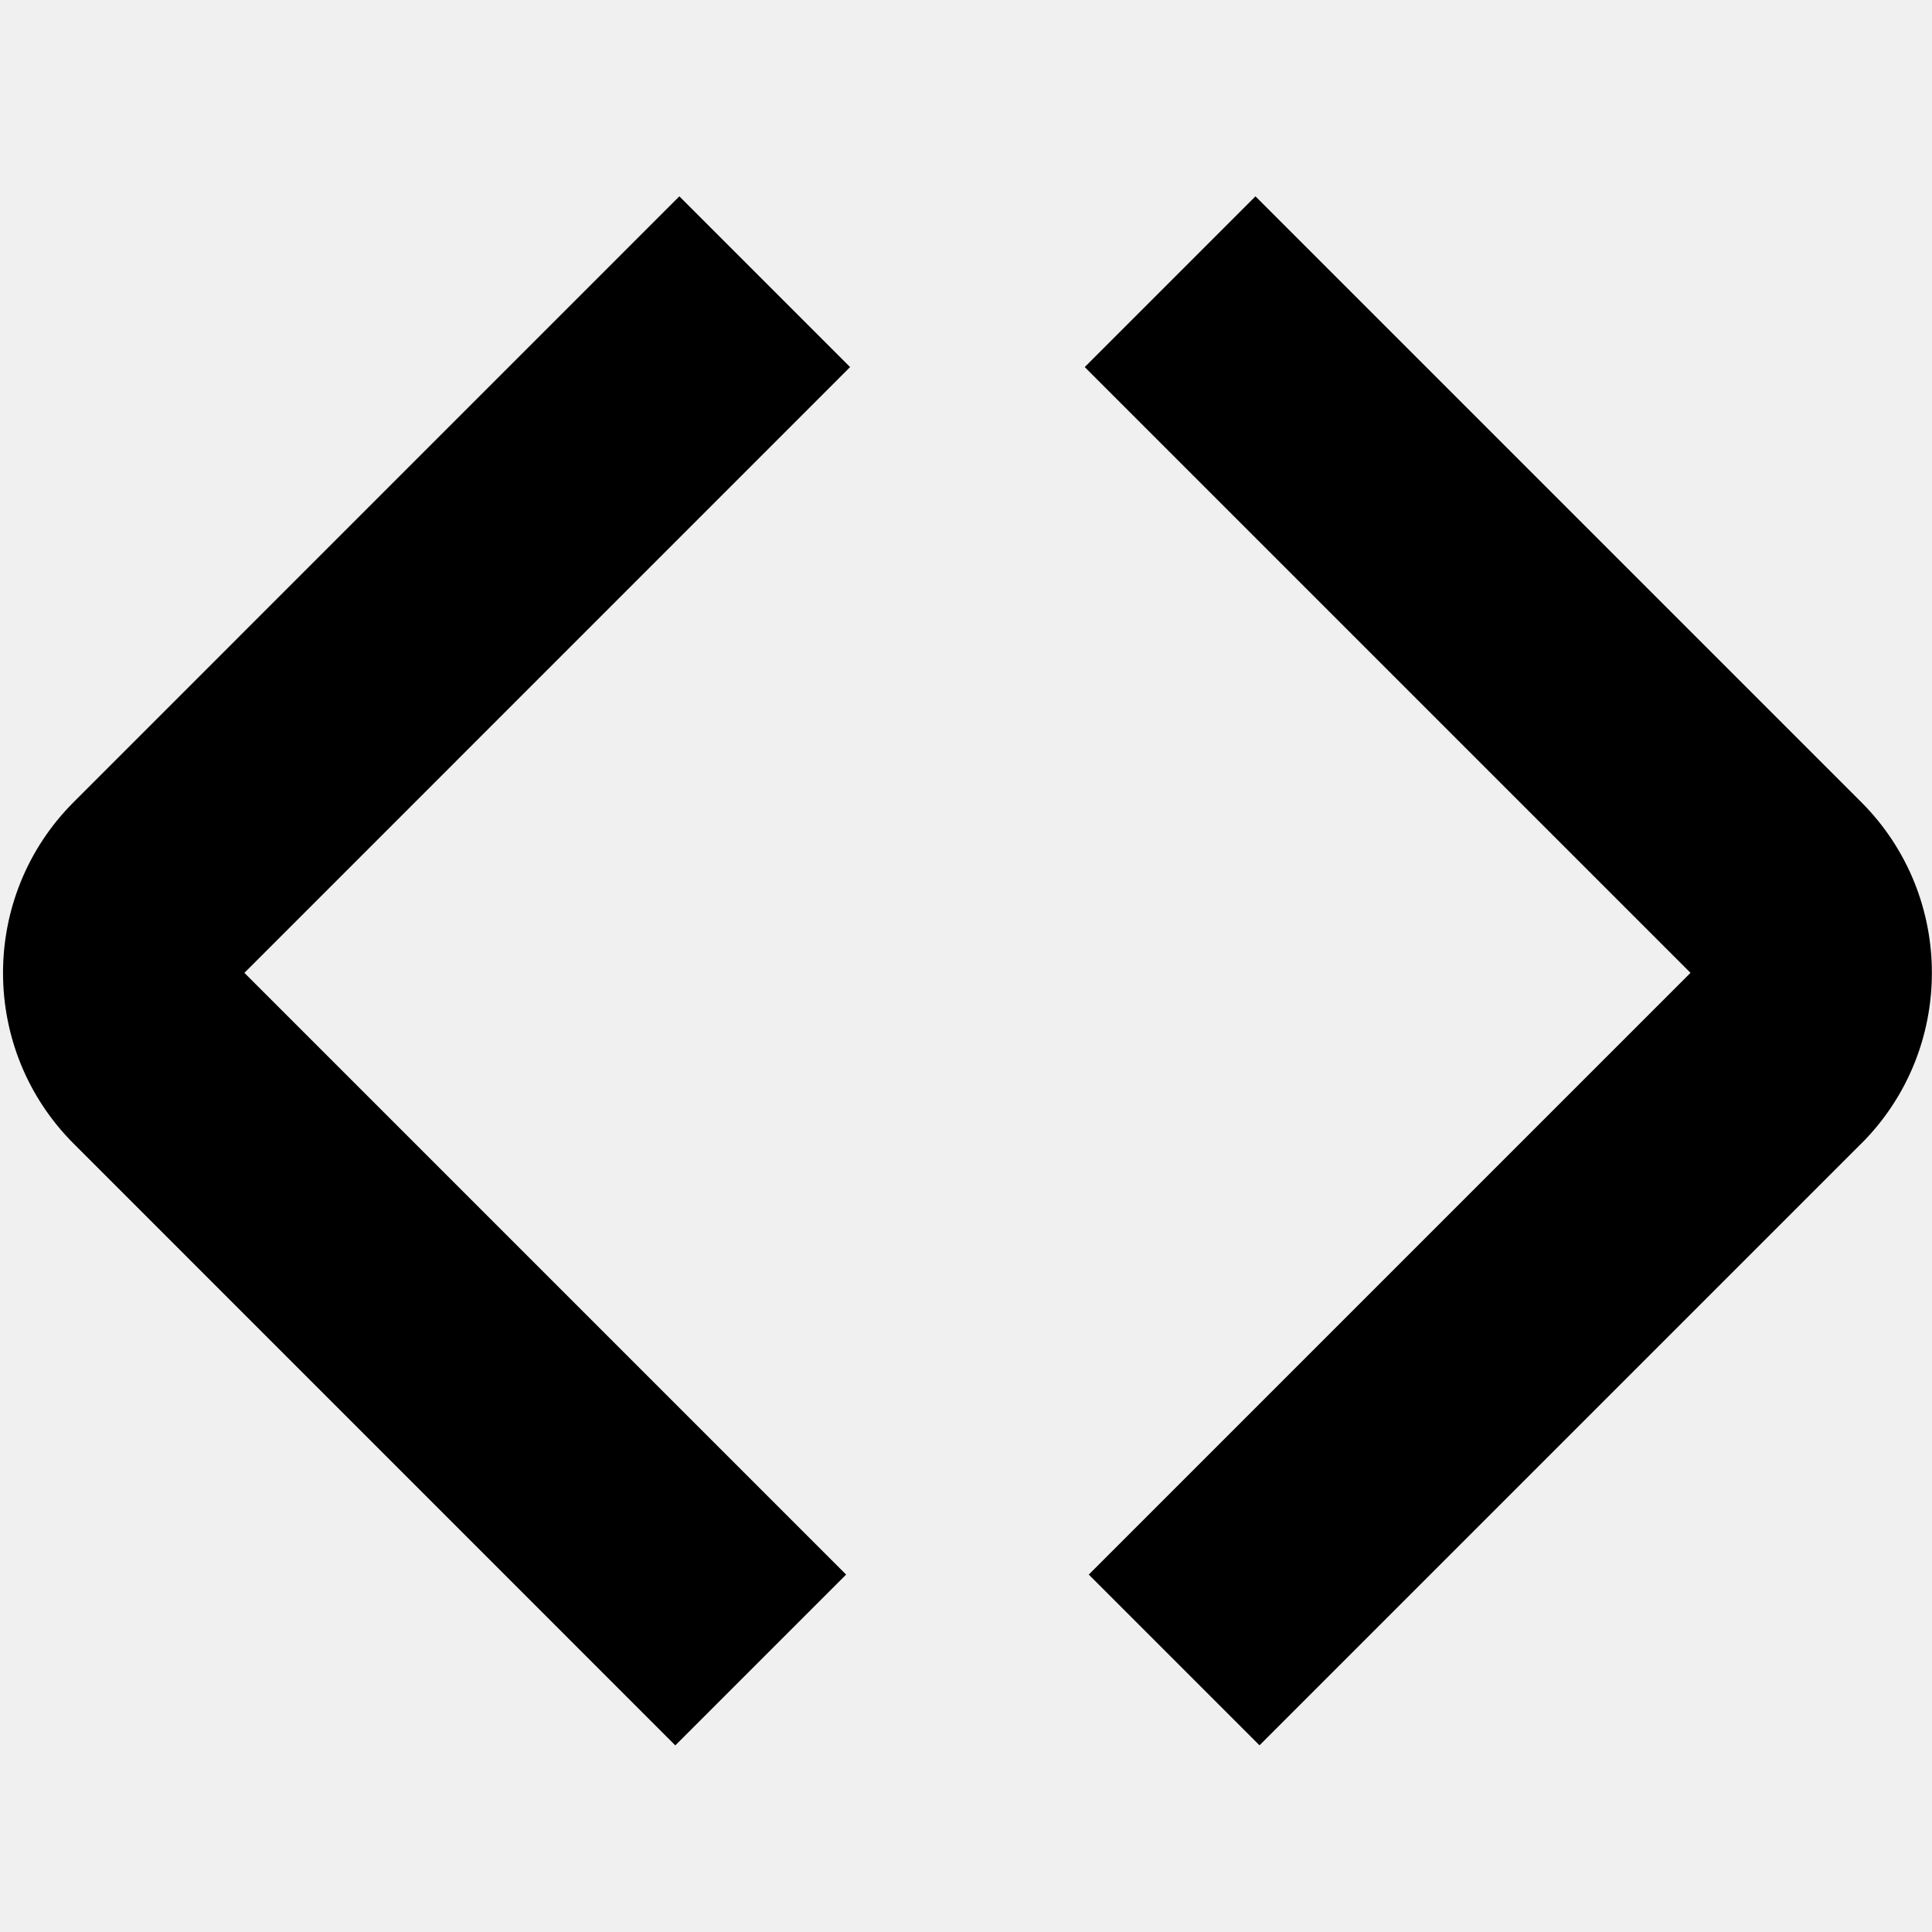
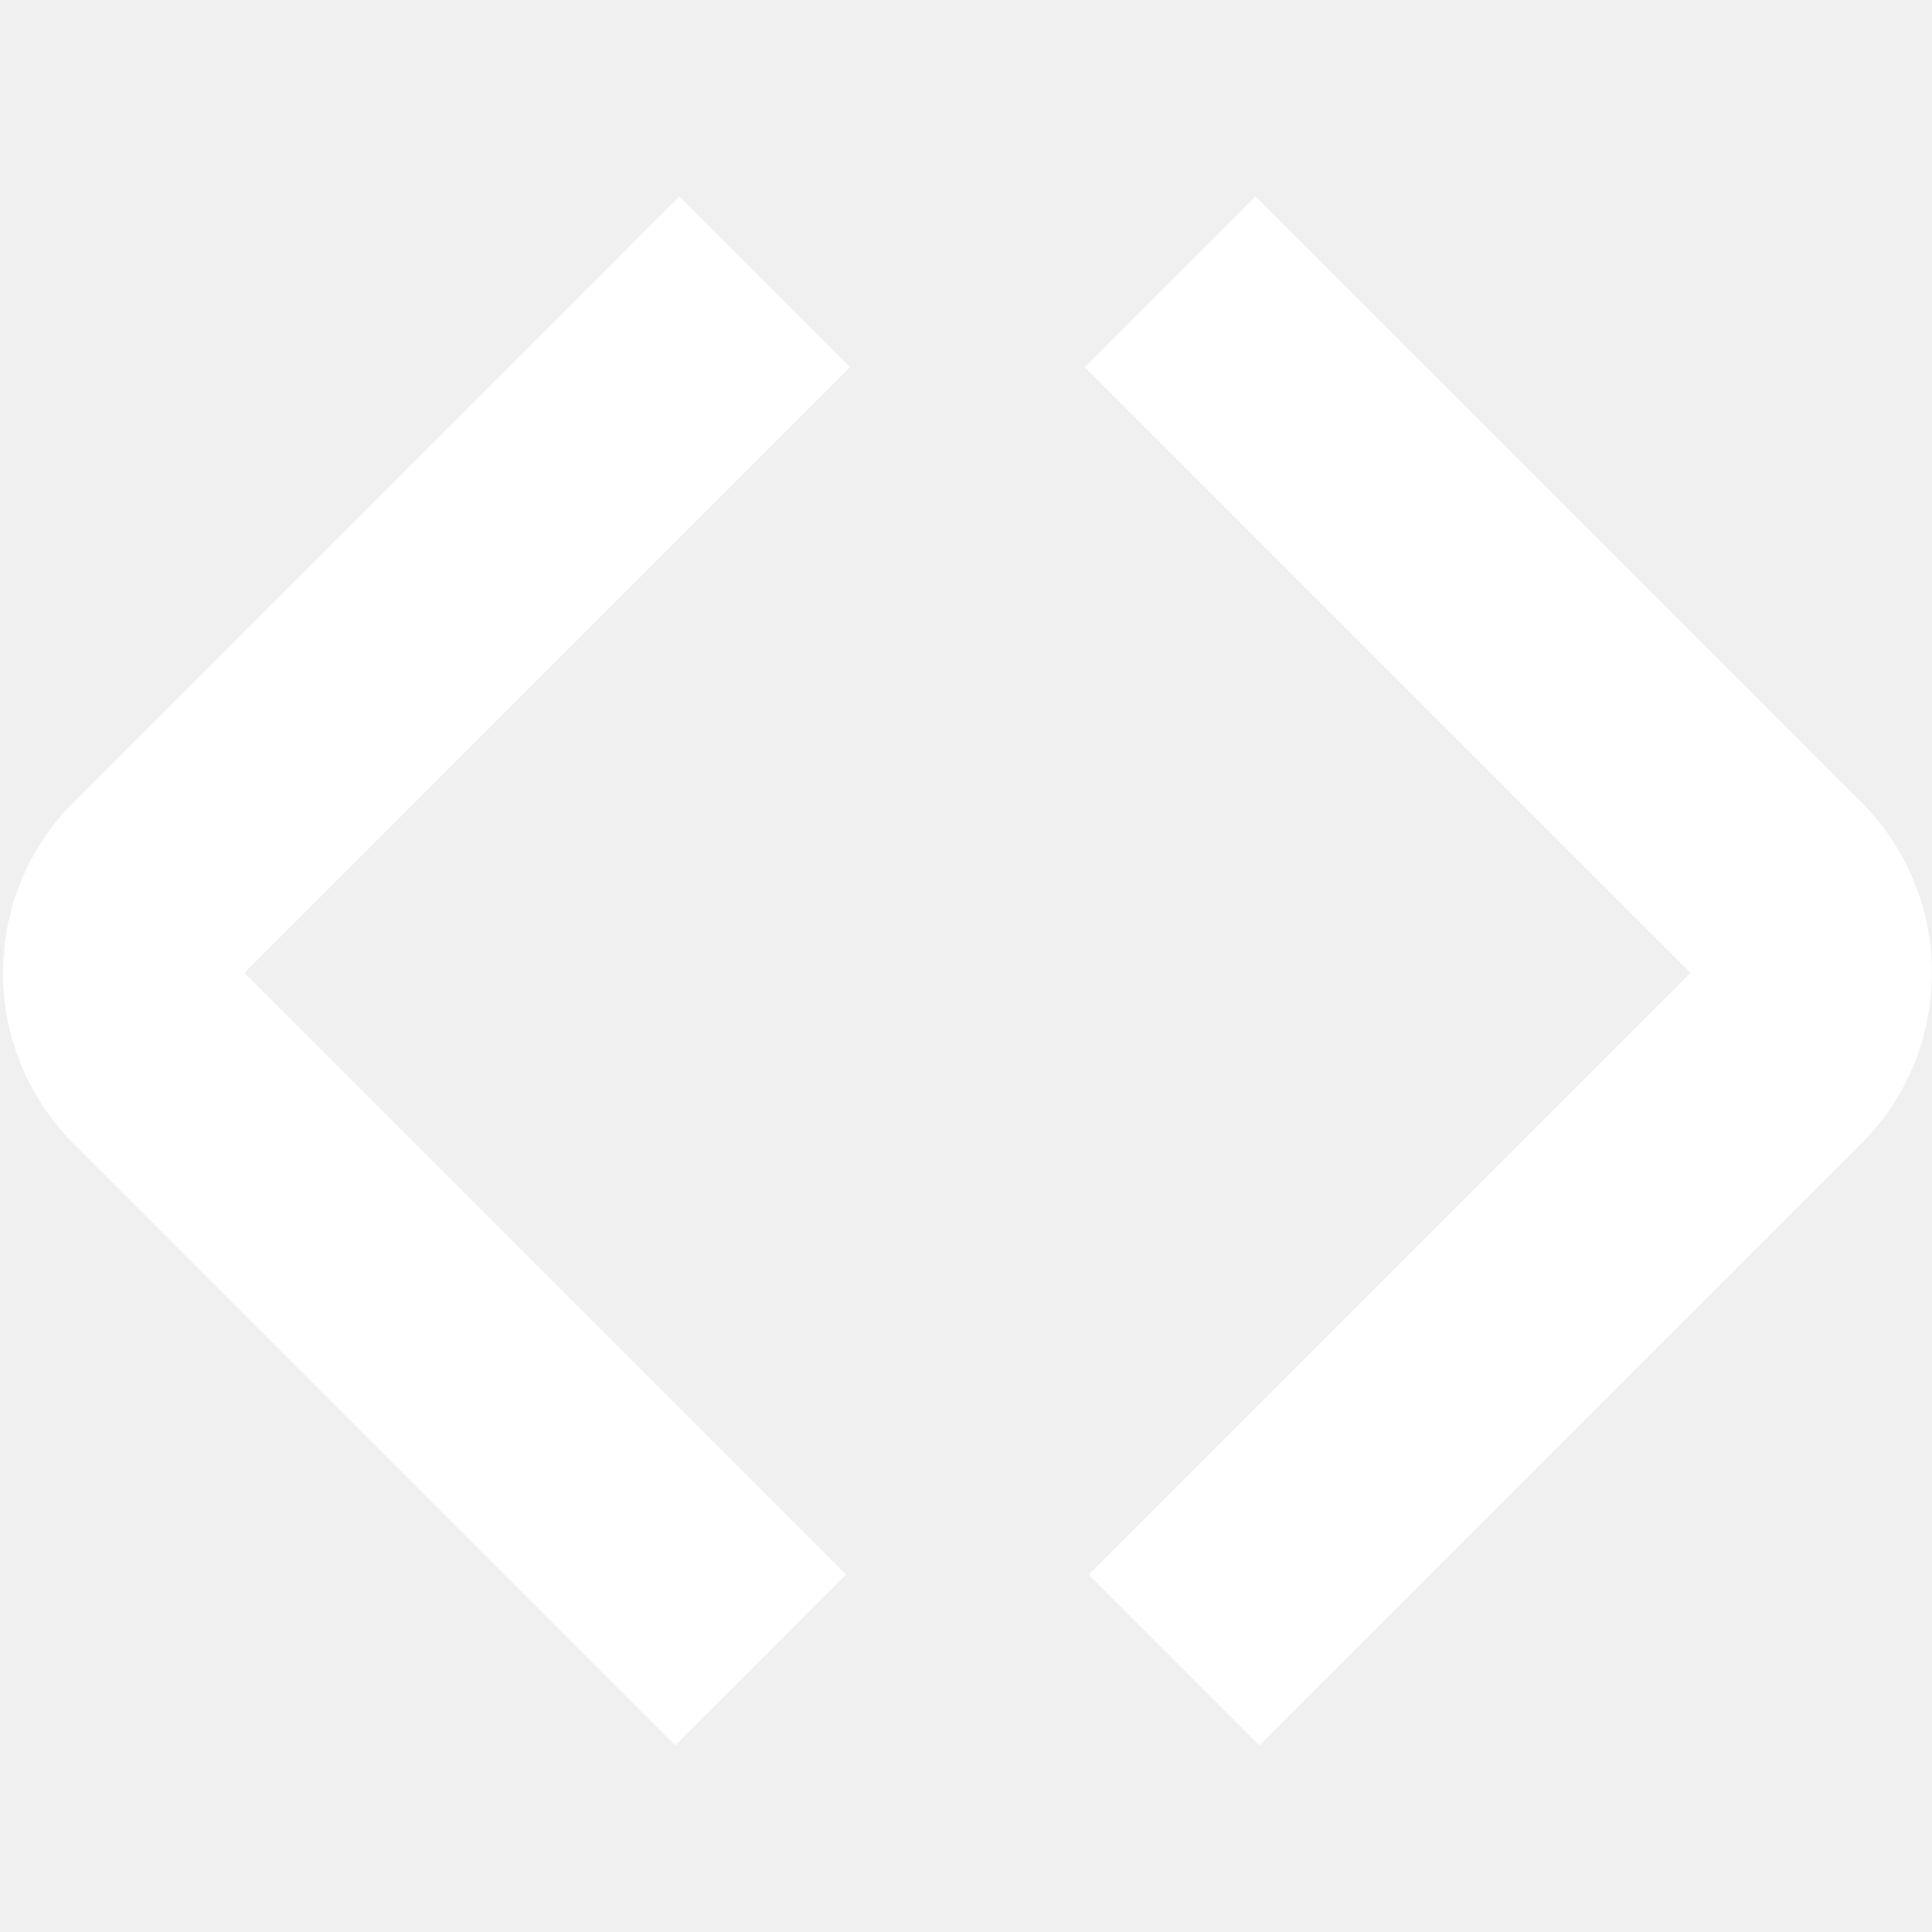
<svg xmlns="http://www.w3.org/2000/svg" id="Layer_1" data-name="Layer 1" viewBox="0 0 24 24" width="512" height="512">
-   <path d="M8.389,21.682L.915,14.207c-1.17-1.17-1.17-3.073,0-4.243L8.439,2.439l2.121,2.121L3.036,12.085l7.475,7.475-2.121,2.121Zm14.732-7.475c1.17-1.17,1.17-3.073,0-4.243L15.596,2.439l-2.121,2.121,7.525,7.525-7.475,7.475,2.121,2.121,7.475-7.475Z" />
+   <path d="M8.389,21.682L.915,14.207c-1.17-1.17-1.17-3.073,0-4.243L8.439,2.439l2.121,2.121L3.036,12.085l7.475,7.475-2.121,2.121Zm14.732-7.475c1.17-1.17,1.17-3.073,0-4.243L15.596,2.439l-2.121,2.121,7.525,7.525-7.475,7.475,2.121,2.121,7.475-7.475Z" fill="white" />
</svg>
